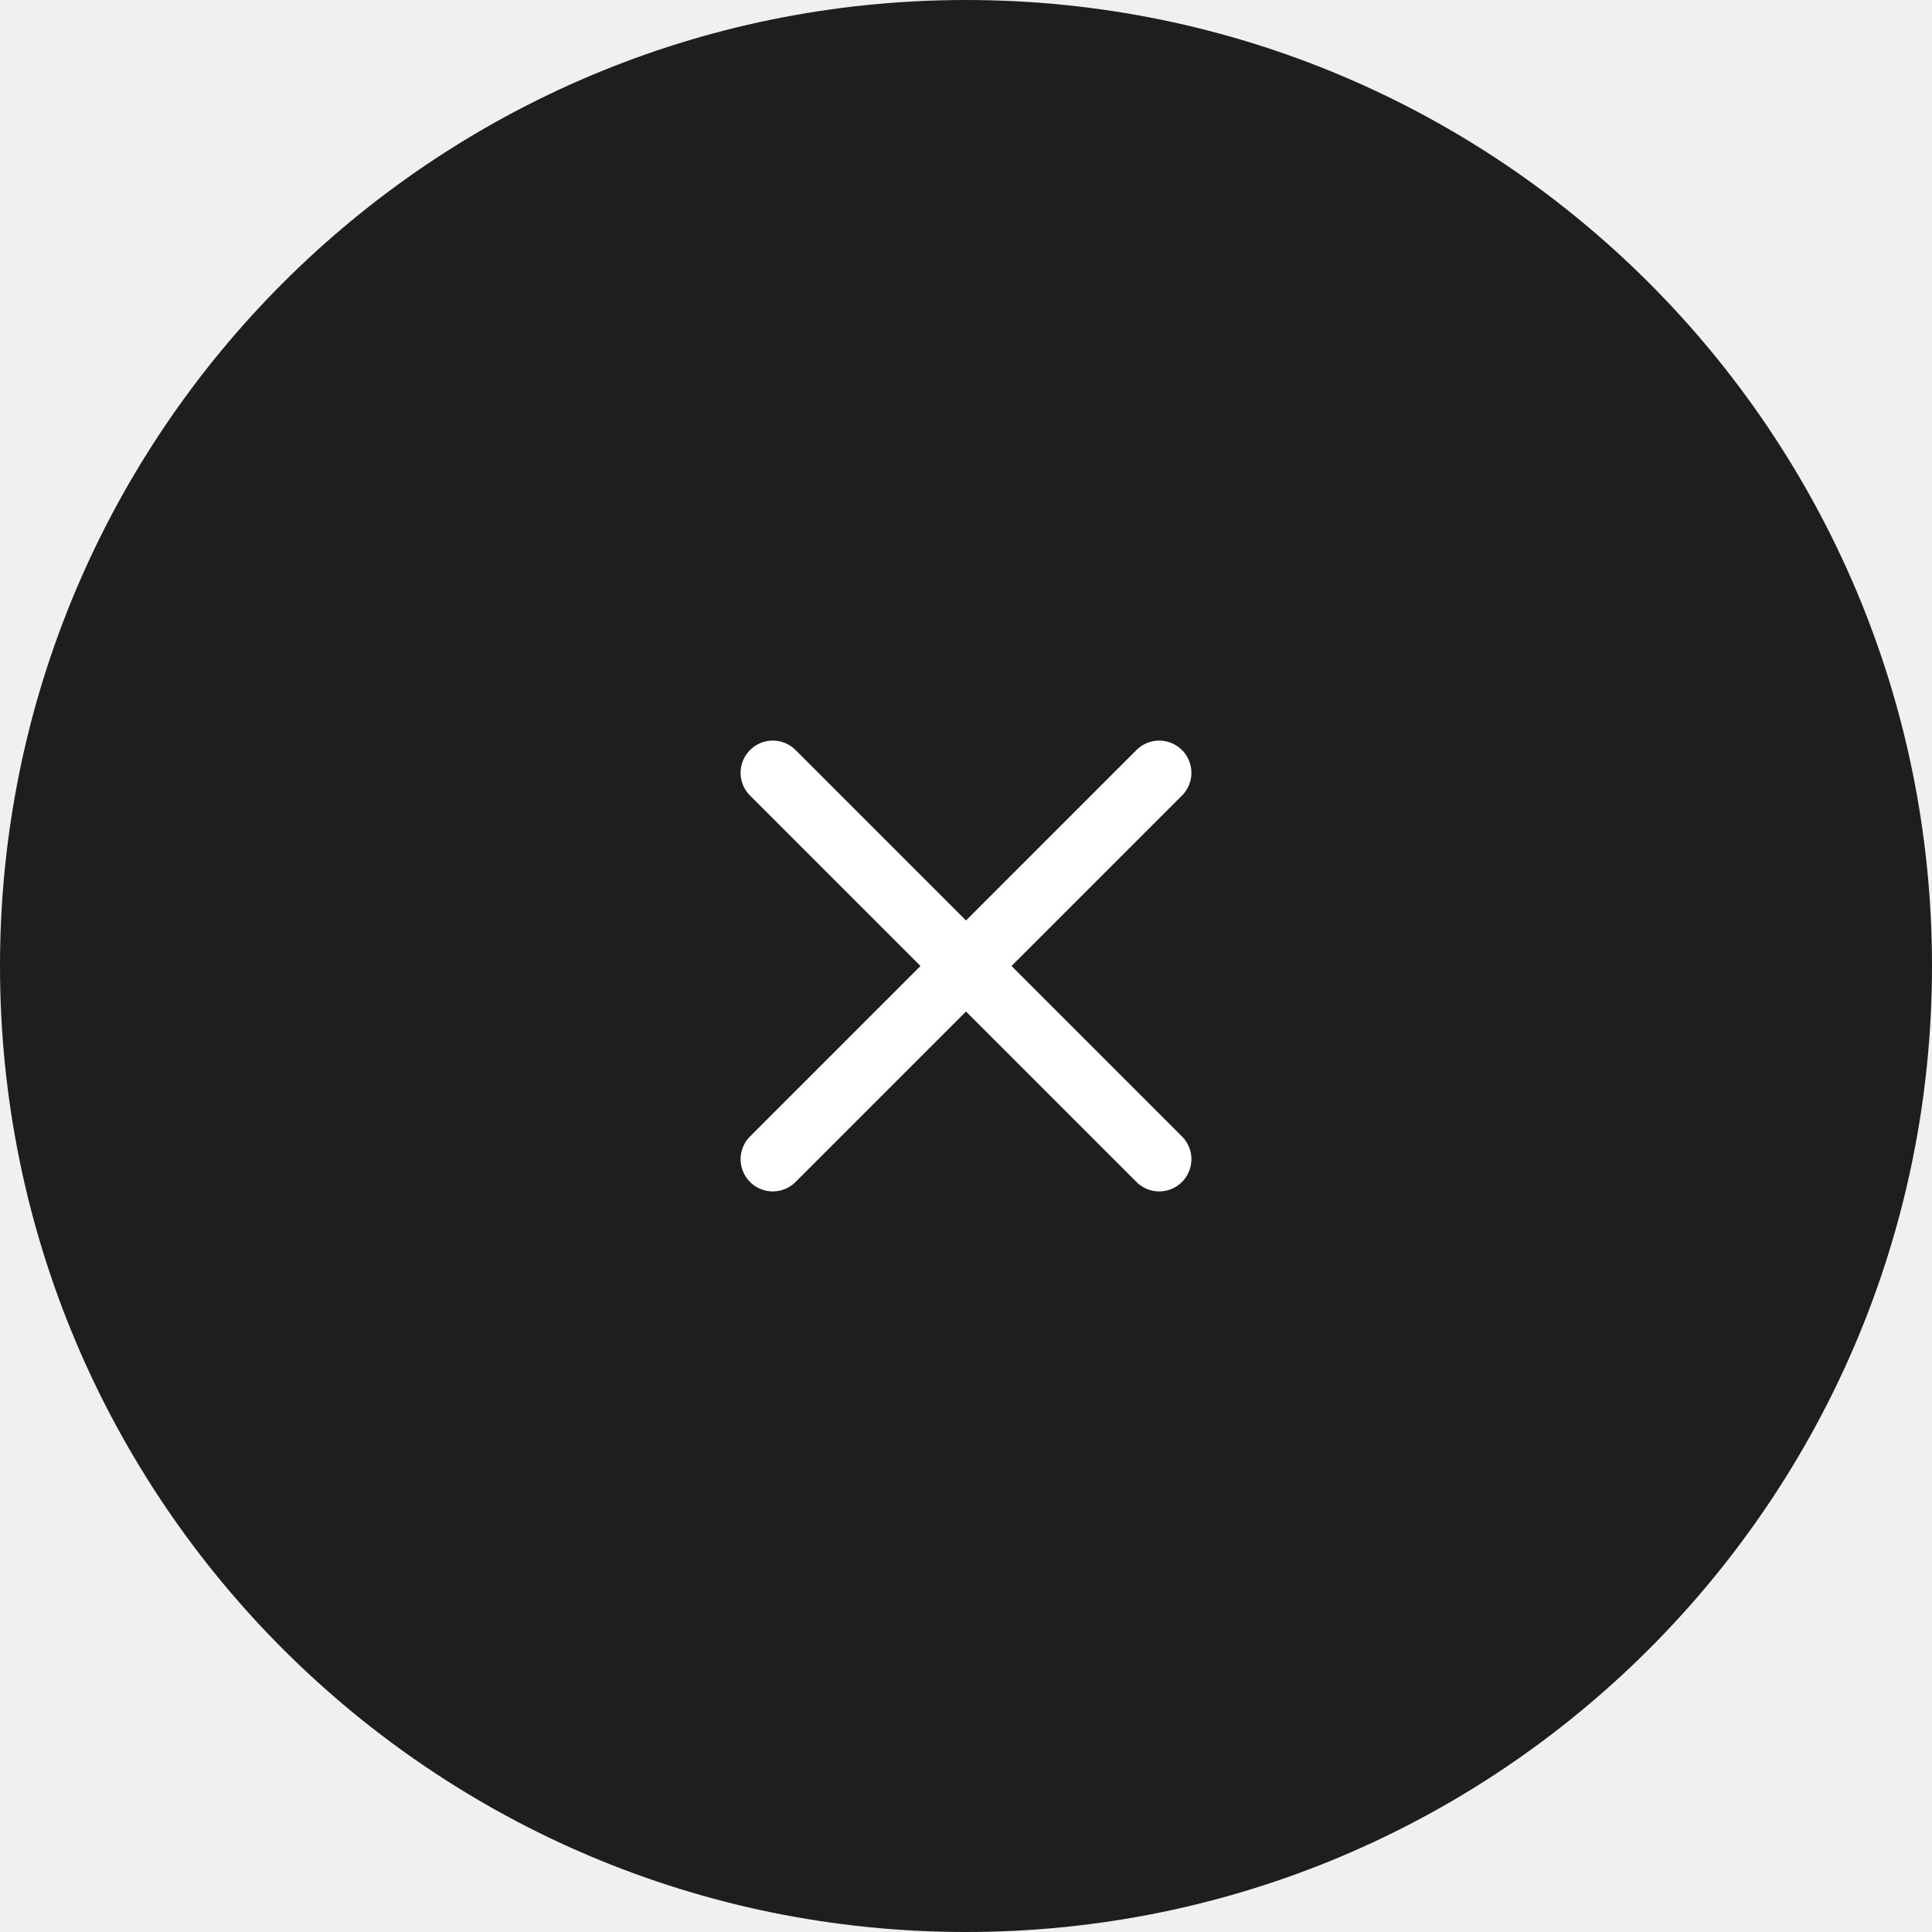
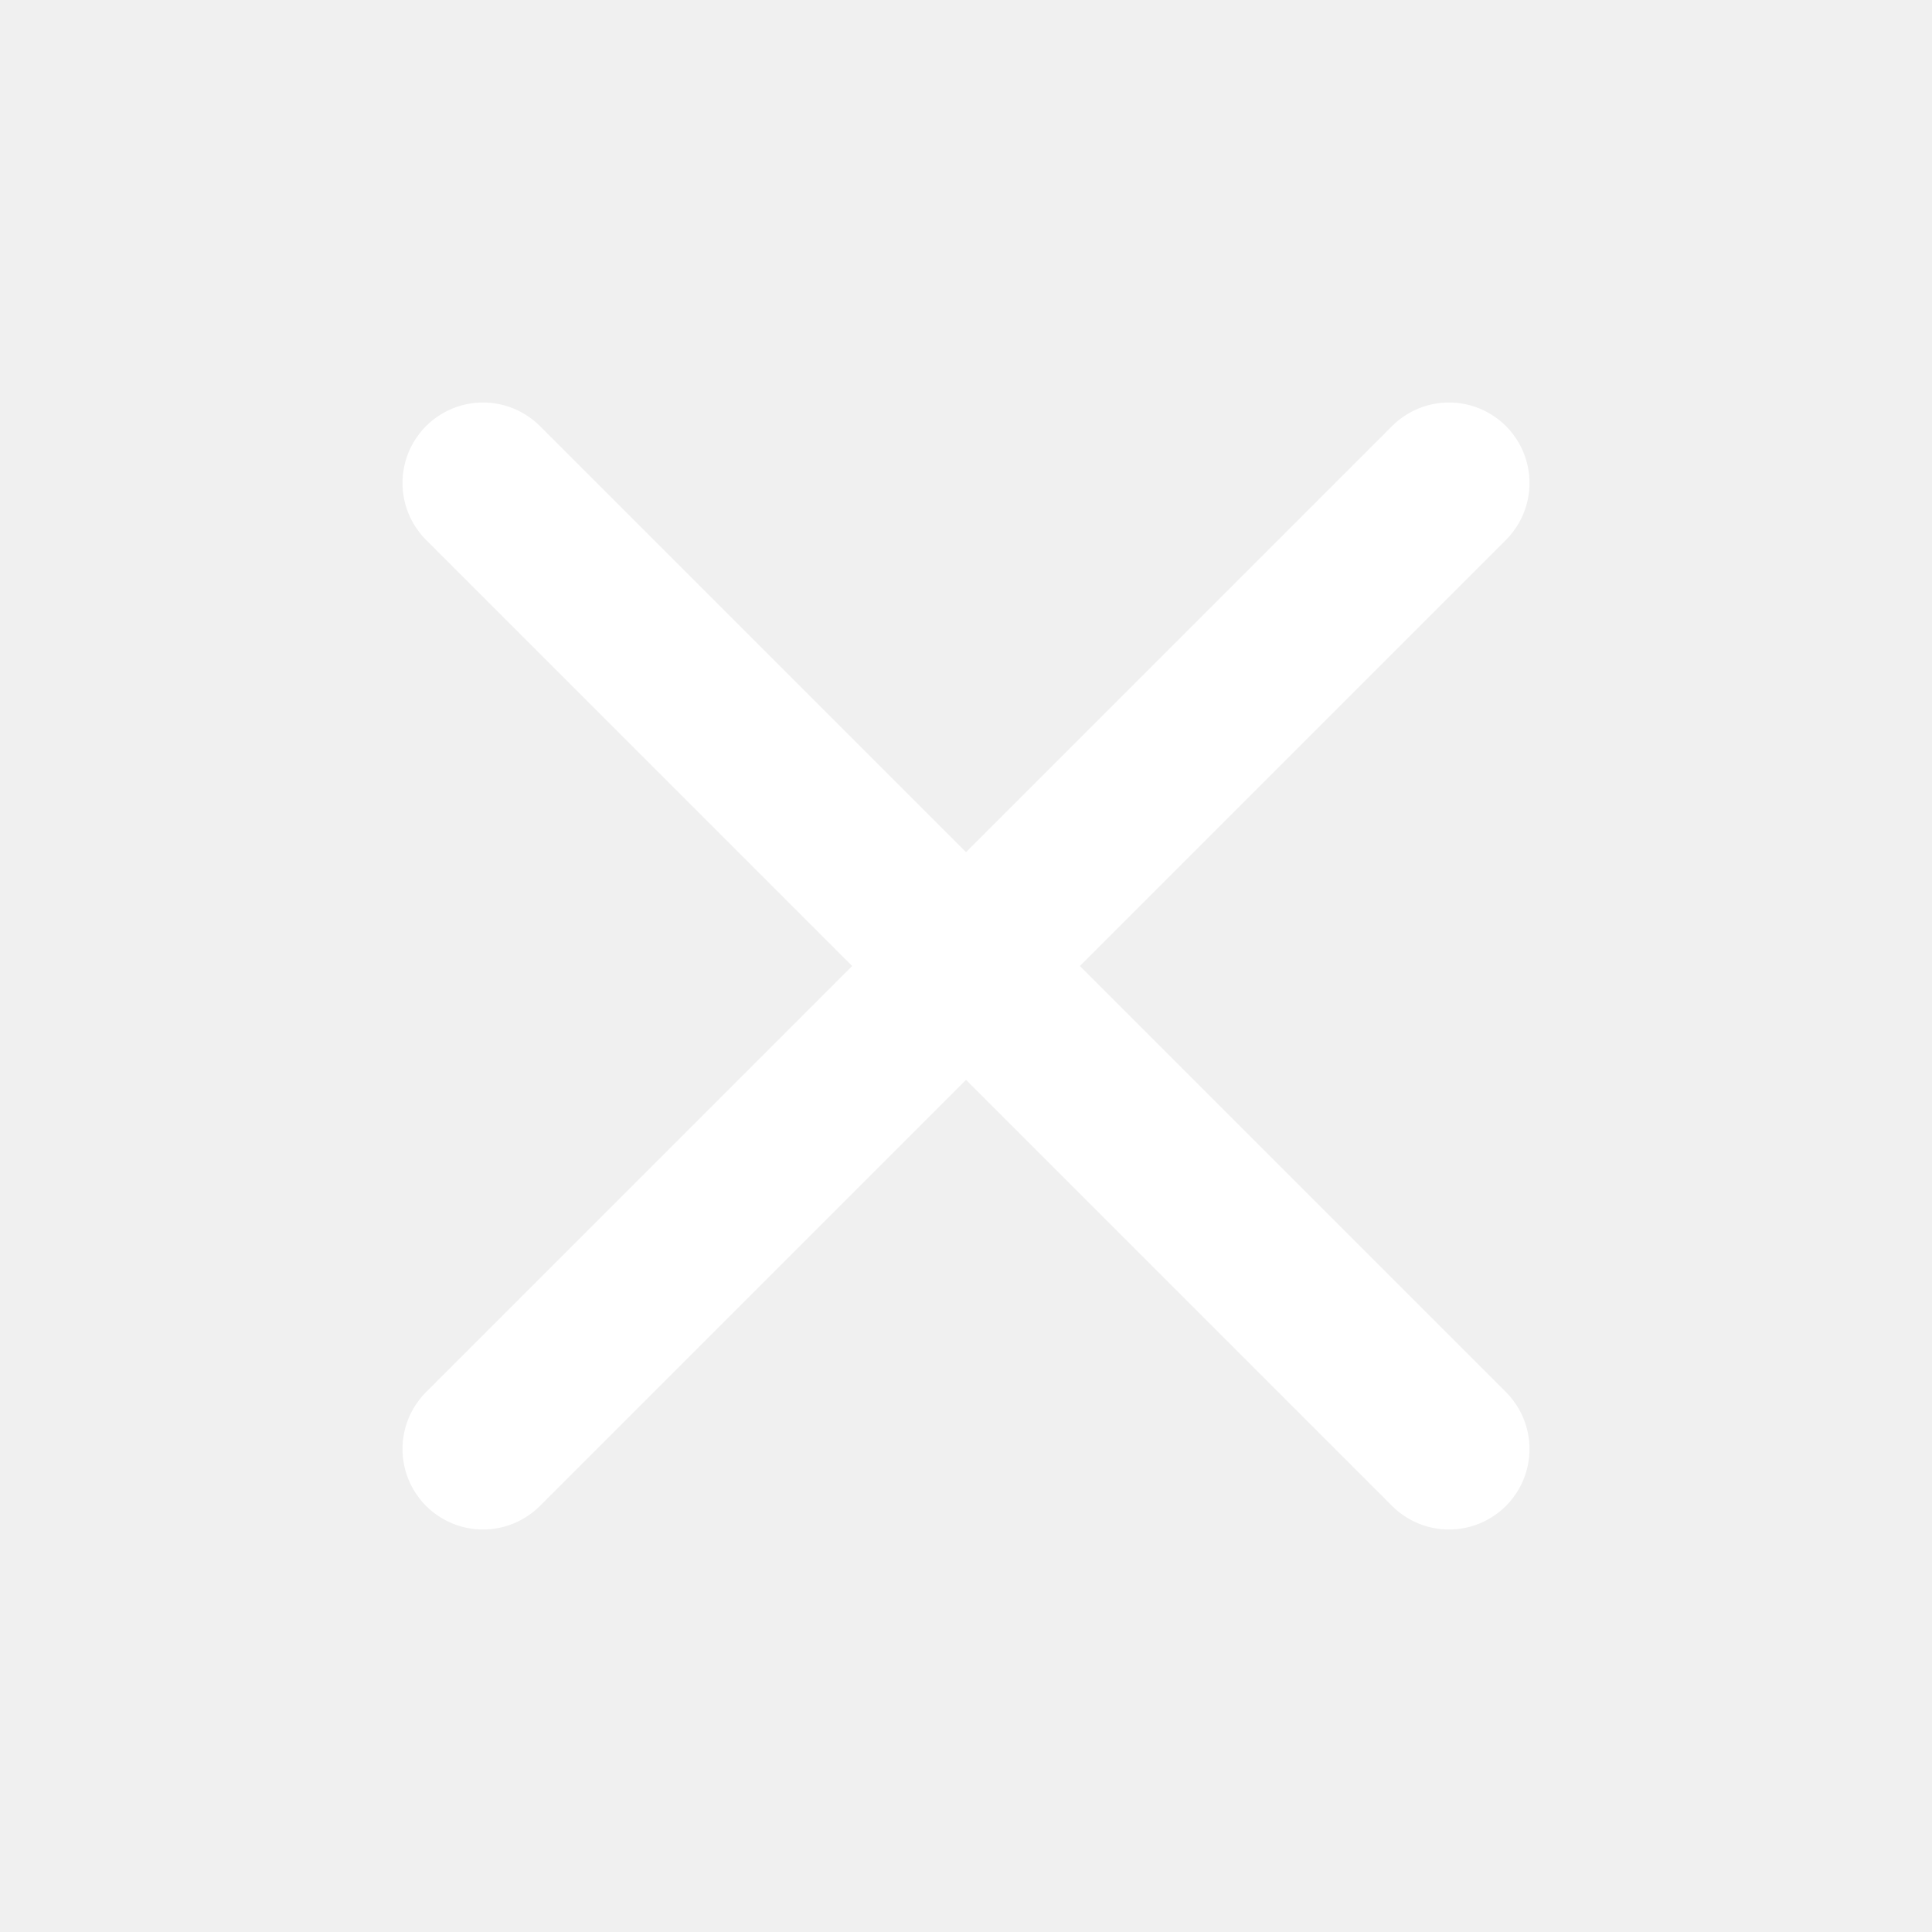
- <svg xmlns="http://www.w3.org/2000/svg" viewBox="0 0 60 60" fill="none">
-   <circle cx="30" cy="30" r="30" fill="#1F1E1E" />
-   <path d="M36 24L24 36" stroke="white" stroke-width="2" stroke-linecap="round" stroke-linejoin="round" />
-   <path d="M24 24L36 36" stroke="white" stroke-width="2" stroke-linecap="round" stroke-linejoin="round" />
+ <svg xmlns="http://www.w3.org/2000/svg" width="24" height="24" viewBox="0 0 24 24" fill="none">
+   <path d="M18 6L6 18" stroke="white" stroke-width="2" stroke-linecap="round" stroke-linejoin="round" />
+   <path d="M6 6L18 18" stroke="white" stroke-width="2" stroke-linecap="round" stroke-linejoin="round" />
</svg>
